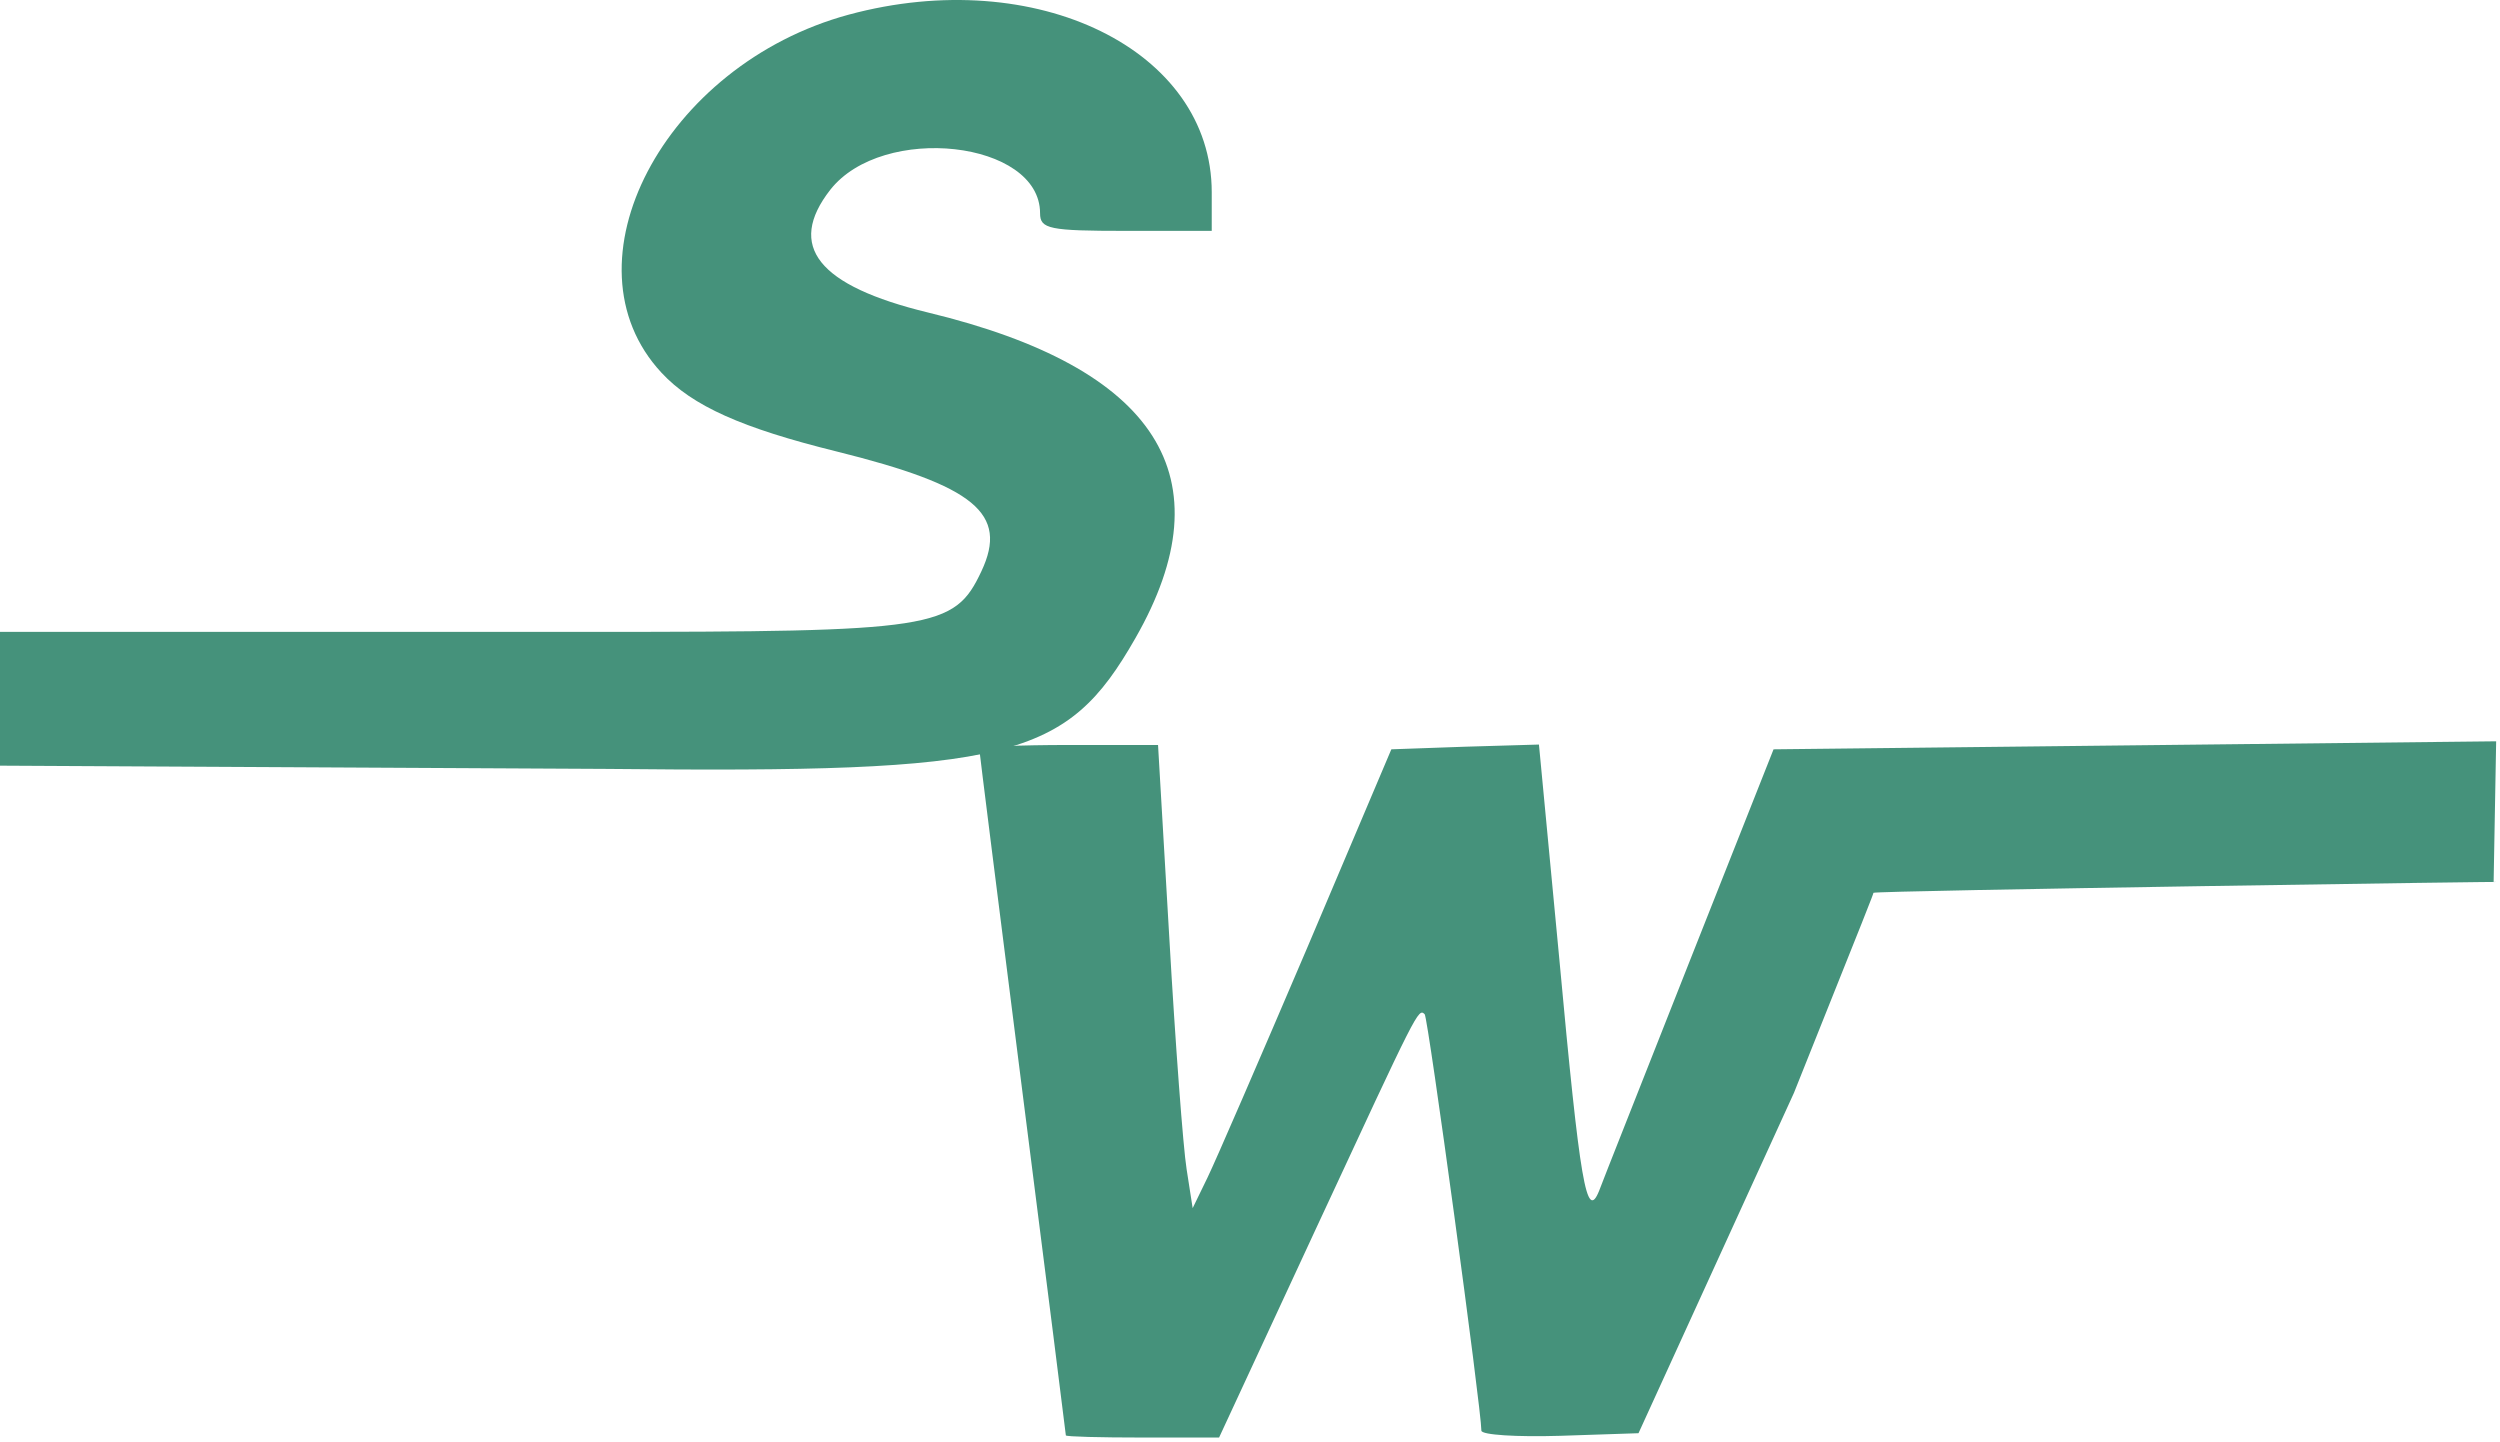
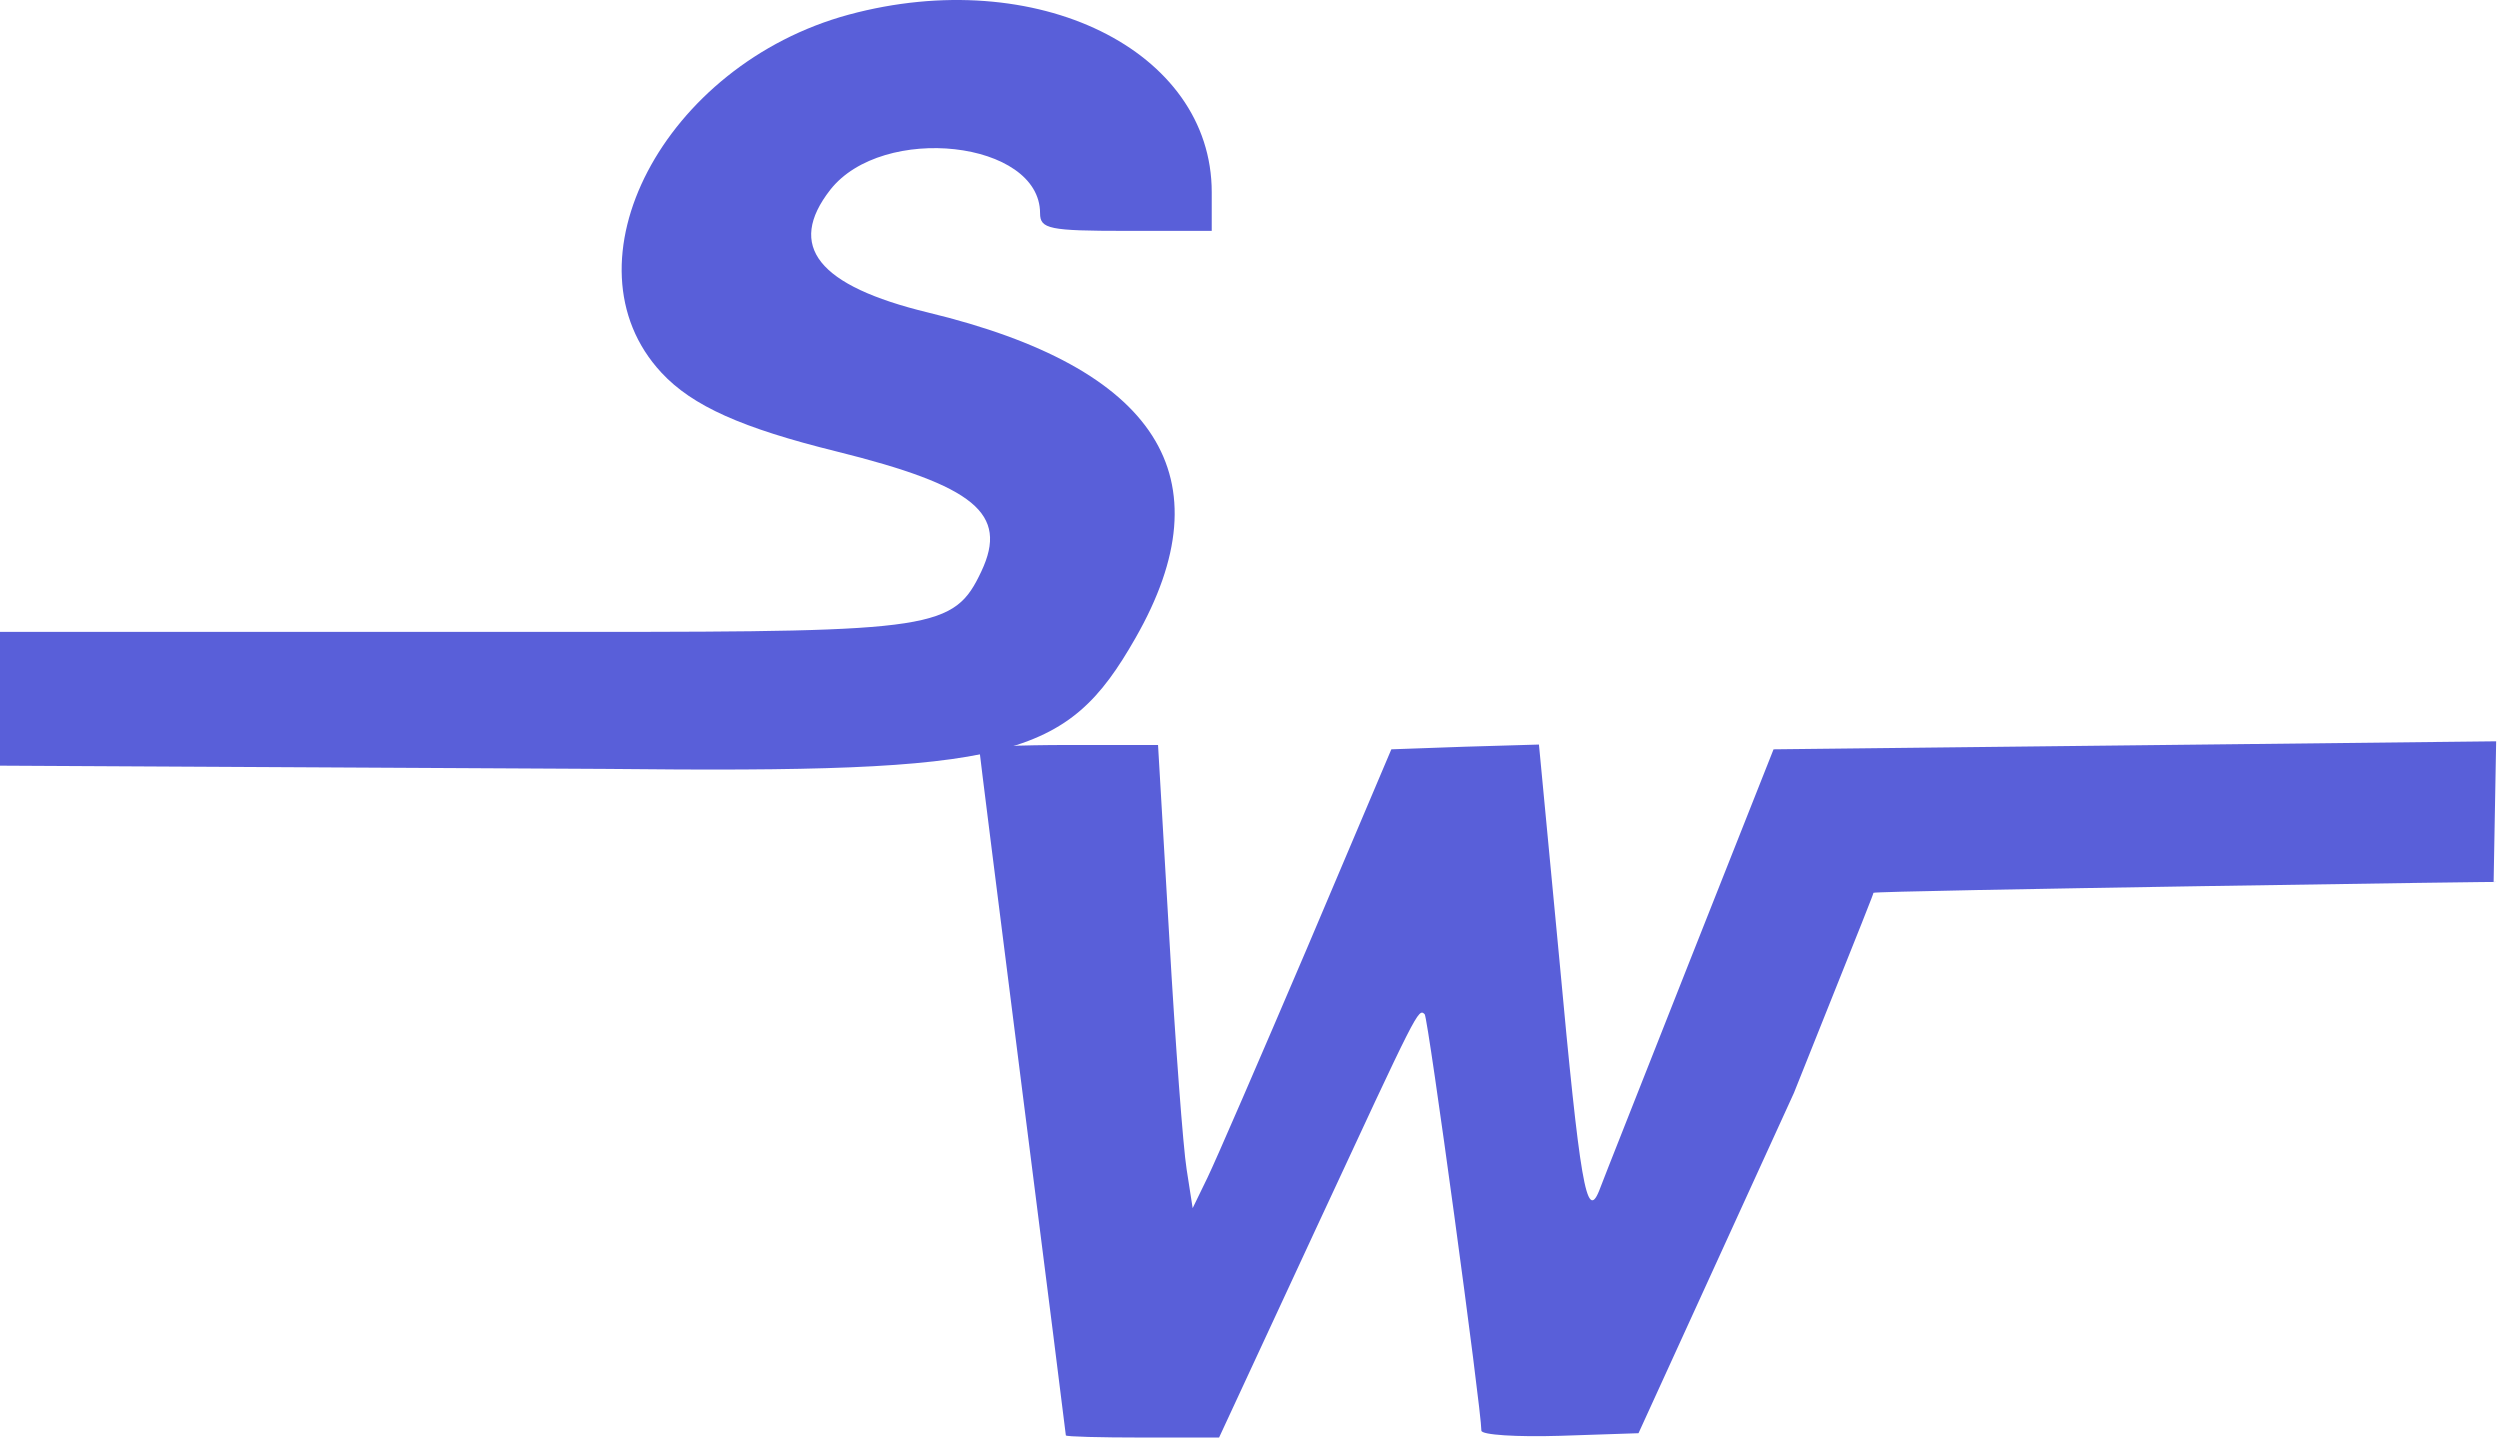
<svg xmlns="http://www.w3.org/2000/svg" width="588" height="339" viewBox="0 0 588 339" fill="none">
-   <path d="M199.648 3.439C156.13 15.228 131.68 61.938 155.569 87.651C162.86 95.51 174.525 100.677 196.731 106.177C229.259 114.261 237.222 120.774 230.829 134.361C224.436 147.946 219.836 148.62 138.521 148.62H-4.716L-5 164.434L-4.615 180.059L142.56 180.846C238.006 181.856 250.792 178.599 267.056 150.079C288.701 112.241 272.214 86.528 218.266 73.503C192.359 67.215 184.954 57.897 195.273 44.646C207.611 28.928 244.624 33.082 244.624 50.149C244.624 53.854 246.755 54.303 264.812 54.303H285V45.208C285 11.749 243.725 -8.462 199.648 3.439Z" fill="#45927B" />
-   <path d="M230.326 176.136C230.326 176.543 234.906 212.99 240.506 257.072C246.105 301.052 250.687 337.296 250.687 337.601C250.687 337.905 258.831 338.11 268.707 338.11H286.727L309.632 288.734C333.557 237.22 333.557 237.118 335.084 238.543C335.898 239.359 348.42 331.493 348.42 336.48C348.42 337.498 356.768 338.008 366.949 337.703L385.376 337.091L421.925 257.072C439.618 212.884 440.532 210.494 440.637 209.989C440.741 209.483 597.904 207.158 586.501 207.463L587.096 174.355L417.14 176.239L397.388 226.123C386.598 253.508 376.927 277.84 376.111 280.081C373.159 287.409 371.631 278.554 366.746 225.512L361.96 175.118L344.551 175.627L327.245 176.239L307.393 223.069C296.398 248.826 285.911 273.055 283.977 277.026L280.515 284.152L279.09 274.99C278.276 269.9 276.444 245.466 275.019 220.523L272.371 175.22H251.398C239.793 175.22 230.326 175.627 230.326 176.136Z" fill="#45927B" />
+   <path d="M199.648 3.439C156.13 15.228 131.68 61.938 155.569 87.651C162.86 95.51 174.525 100.677 196.731 106.177C229.259 114.261 237.222 120.774 230.829 134.361C224.436 147.946 219.836 148.62 138.521 148.62H-4.716L-5 164.434L-4.615 180.059L142.56 180.846C238.006 181.856 250.792 178.599 267.056 150.079C288.701 112.241 272.214 86.528 218.266 73.503C192.359 67.215 184.954 57.897 195.273 44.646C207.611 28.928 244.624 33.082 244.624 50.149C244.624 53.854 246.755 54.303 264.812 54.303H285V45.208C285 11.749 243.725 -8.462 199.648 3.439Z" fill="#595FD9" />
+   <path d="M230.326 176.136C230.326 176.543 234.906 212.99 240.506 257.072C246.105 301.052 250.687 337.296 250.687 337.601C250.687 337.905 258.831 338.11 268.707 338.11H286.727L309.632 288.734C333.557 237.22 333.557 237.118 335.084 238.543C335.898 239.359 348.42 331.493 348.42 336.48C348.42 337.498 356.768 338.008 366.949 337.703L385.376 337.091L421.925 257.072C439.618 212.884 440.532 210.494 440.637 209.989C440.741 209.483 597.904 207.158 586.501 207.463L587.096 174.355L417.14 176.239L397.388 226.123C386.598 253.508 376.927 277.84 376.111 280.081C373.159 287.409 371.631 278.554 366.746 225.512L361.96 175.118L344.551 175.627L327.245 176.239L307.393 223.069C296.398 248.826 285.911 273.055 283.977 277.026L280.515 284.152L279.09 274.99C278.276 269.9 276.444 245.466 275.019 220.523L272.371 175.22H251.398C239.793 175.22 230.326 175.627 230.326 176.136Z" fill="#595FD9" />
</svg>
